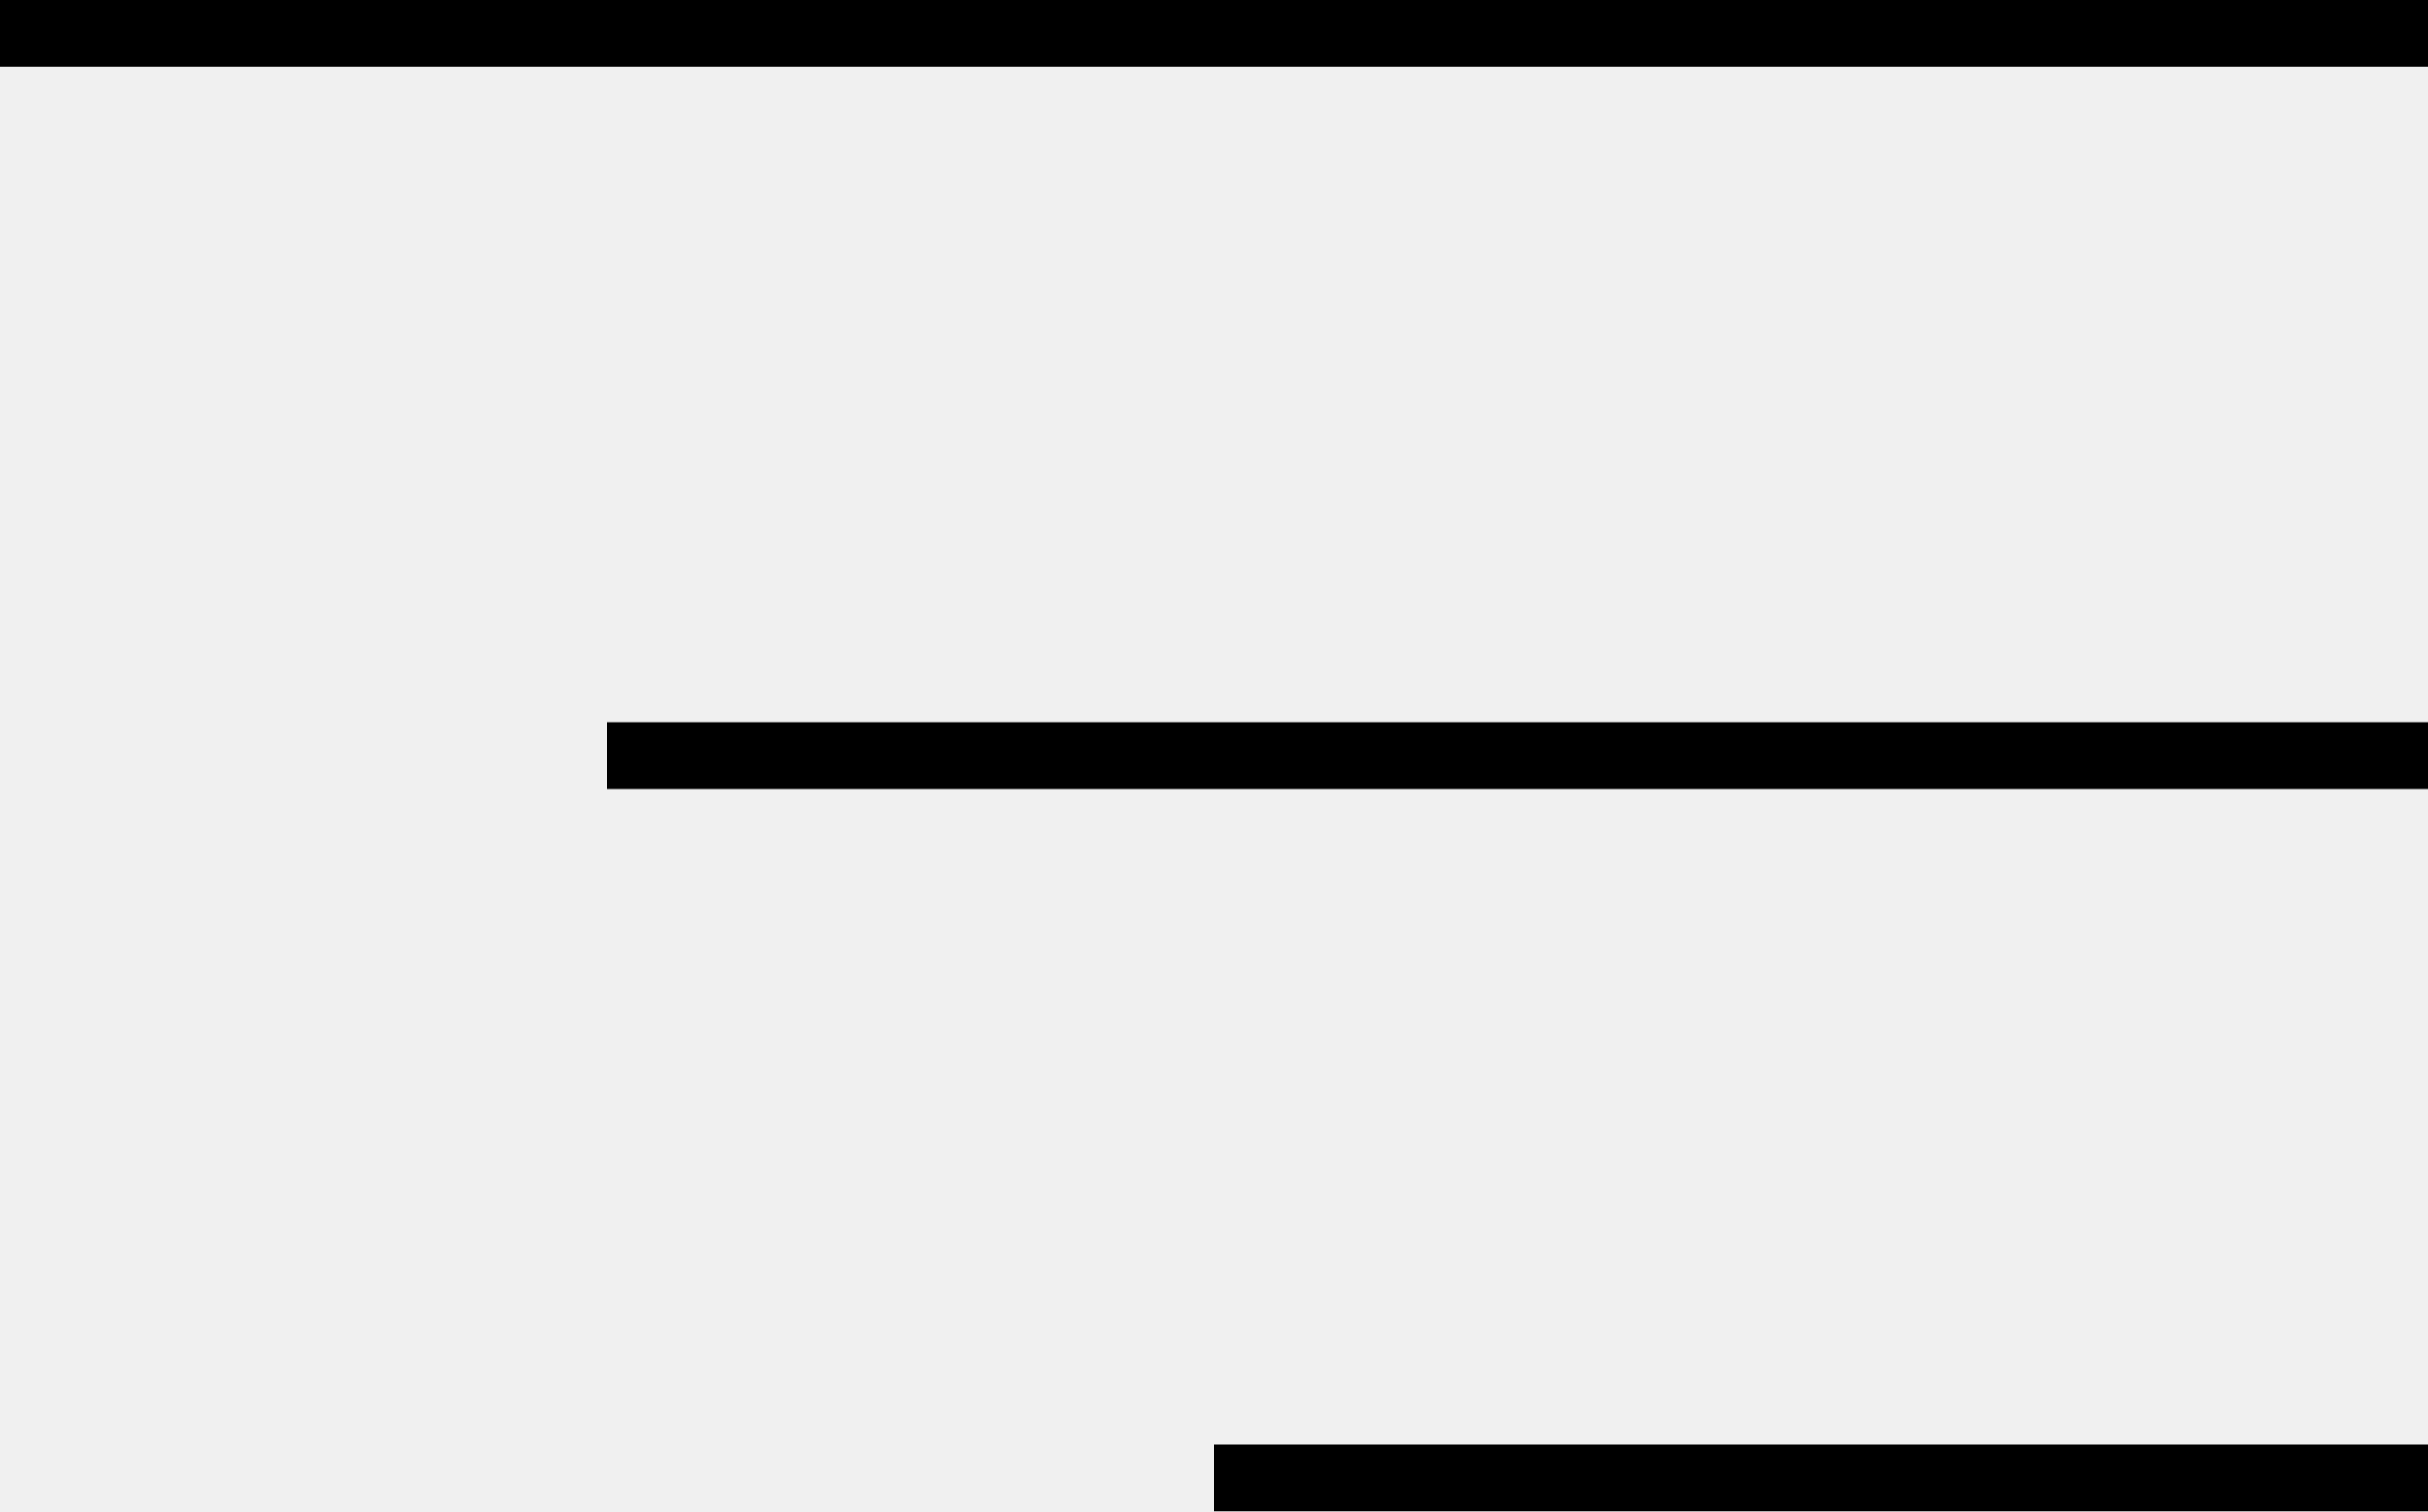
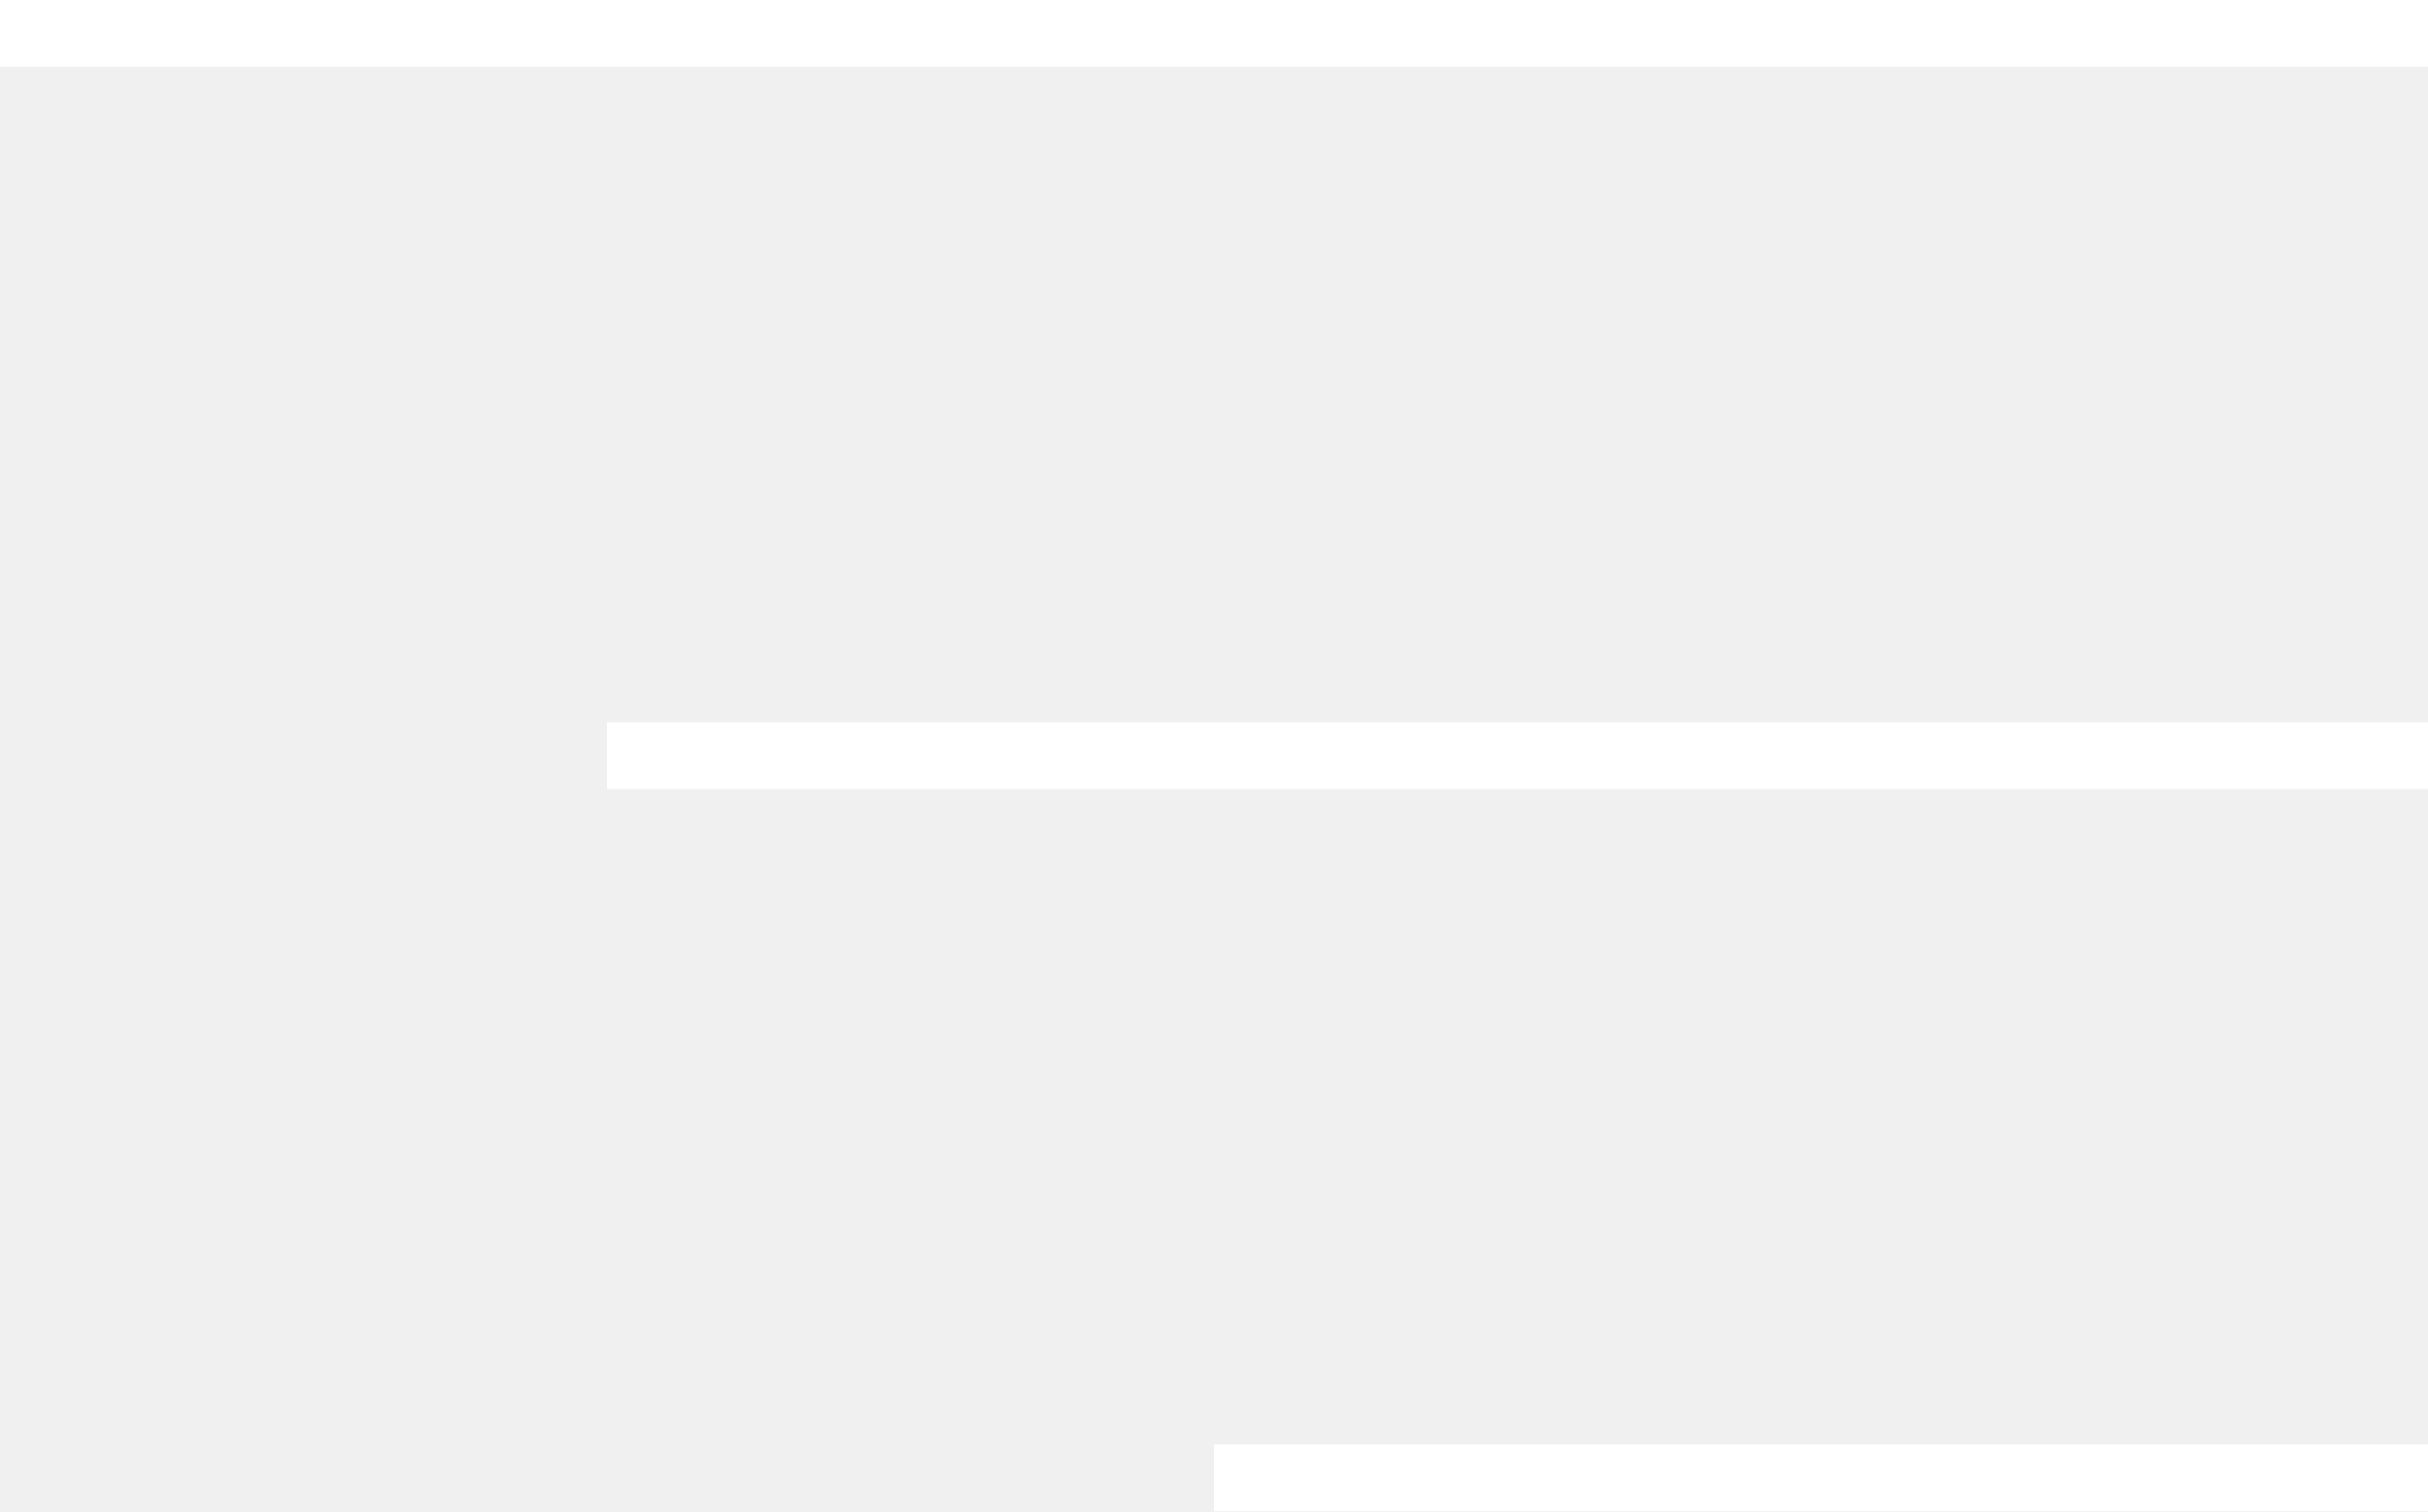
<svg xmlns="http://www.w3.org/2000/svg" version="1.1" id="Layer_1" x="0px" y="0px" viewBox="0 0 120 74.7" style="enable-background:new 0 0 120 74.7;" xml:space="preserve">
  <style type="text/css">
- 	.st0{fill:#000000;}
+ 	.st0{fill:#FFFFFF;}
</style>
  <g>
    <rect class="st0" width="120" height="3.3" />
    <rect x="30" y="35.7" class="st0" width="90" height="3.3" />
    <rect x="60" y="71.4" class="st0" width="60" height="3.3" />
  </g>
</svg>
